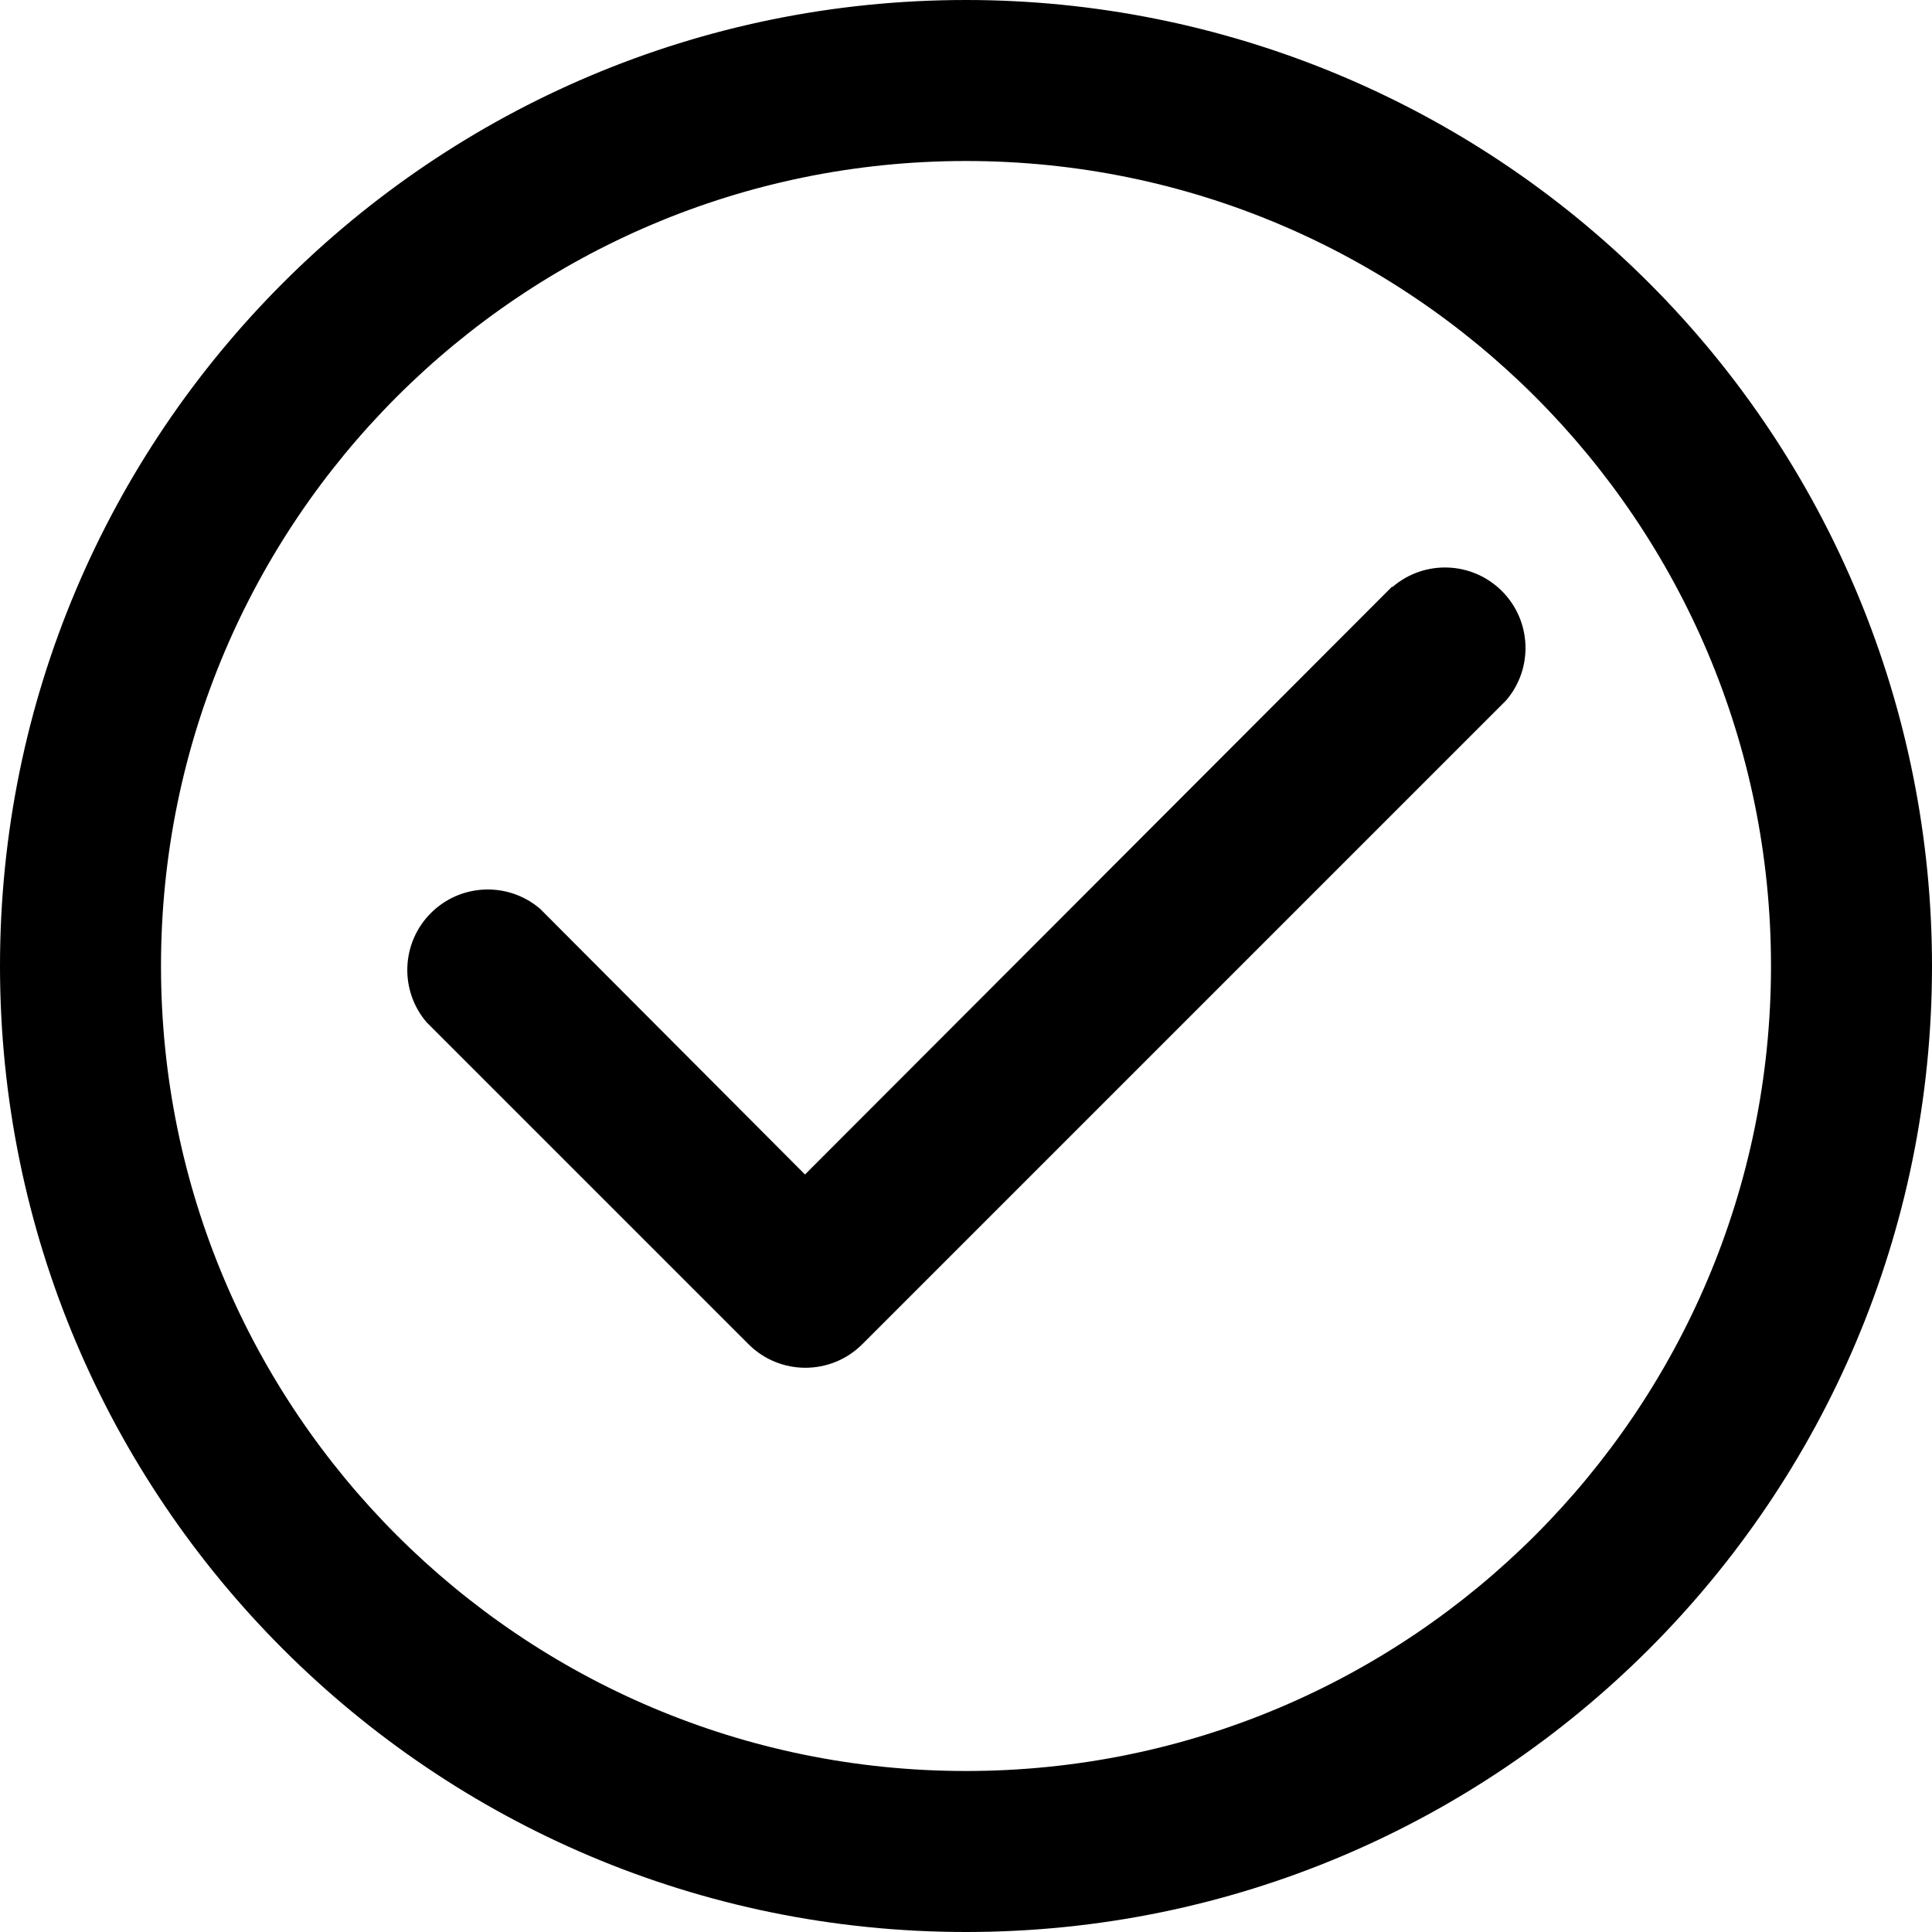
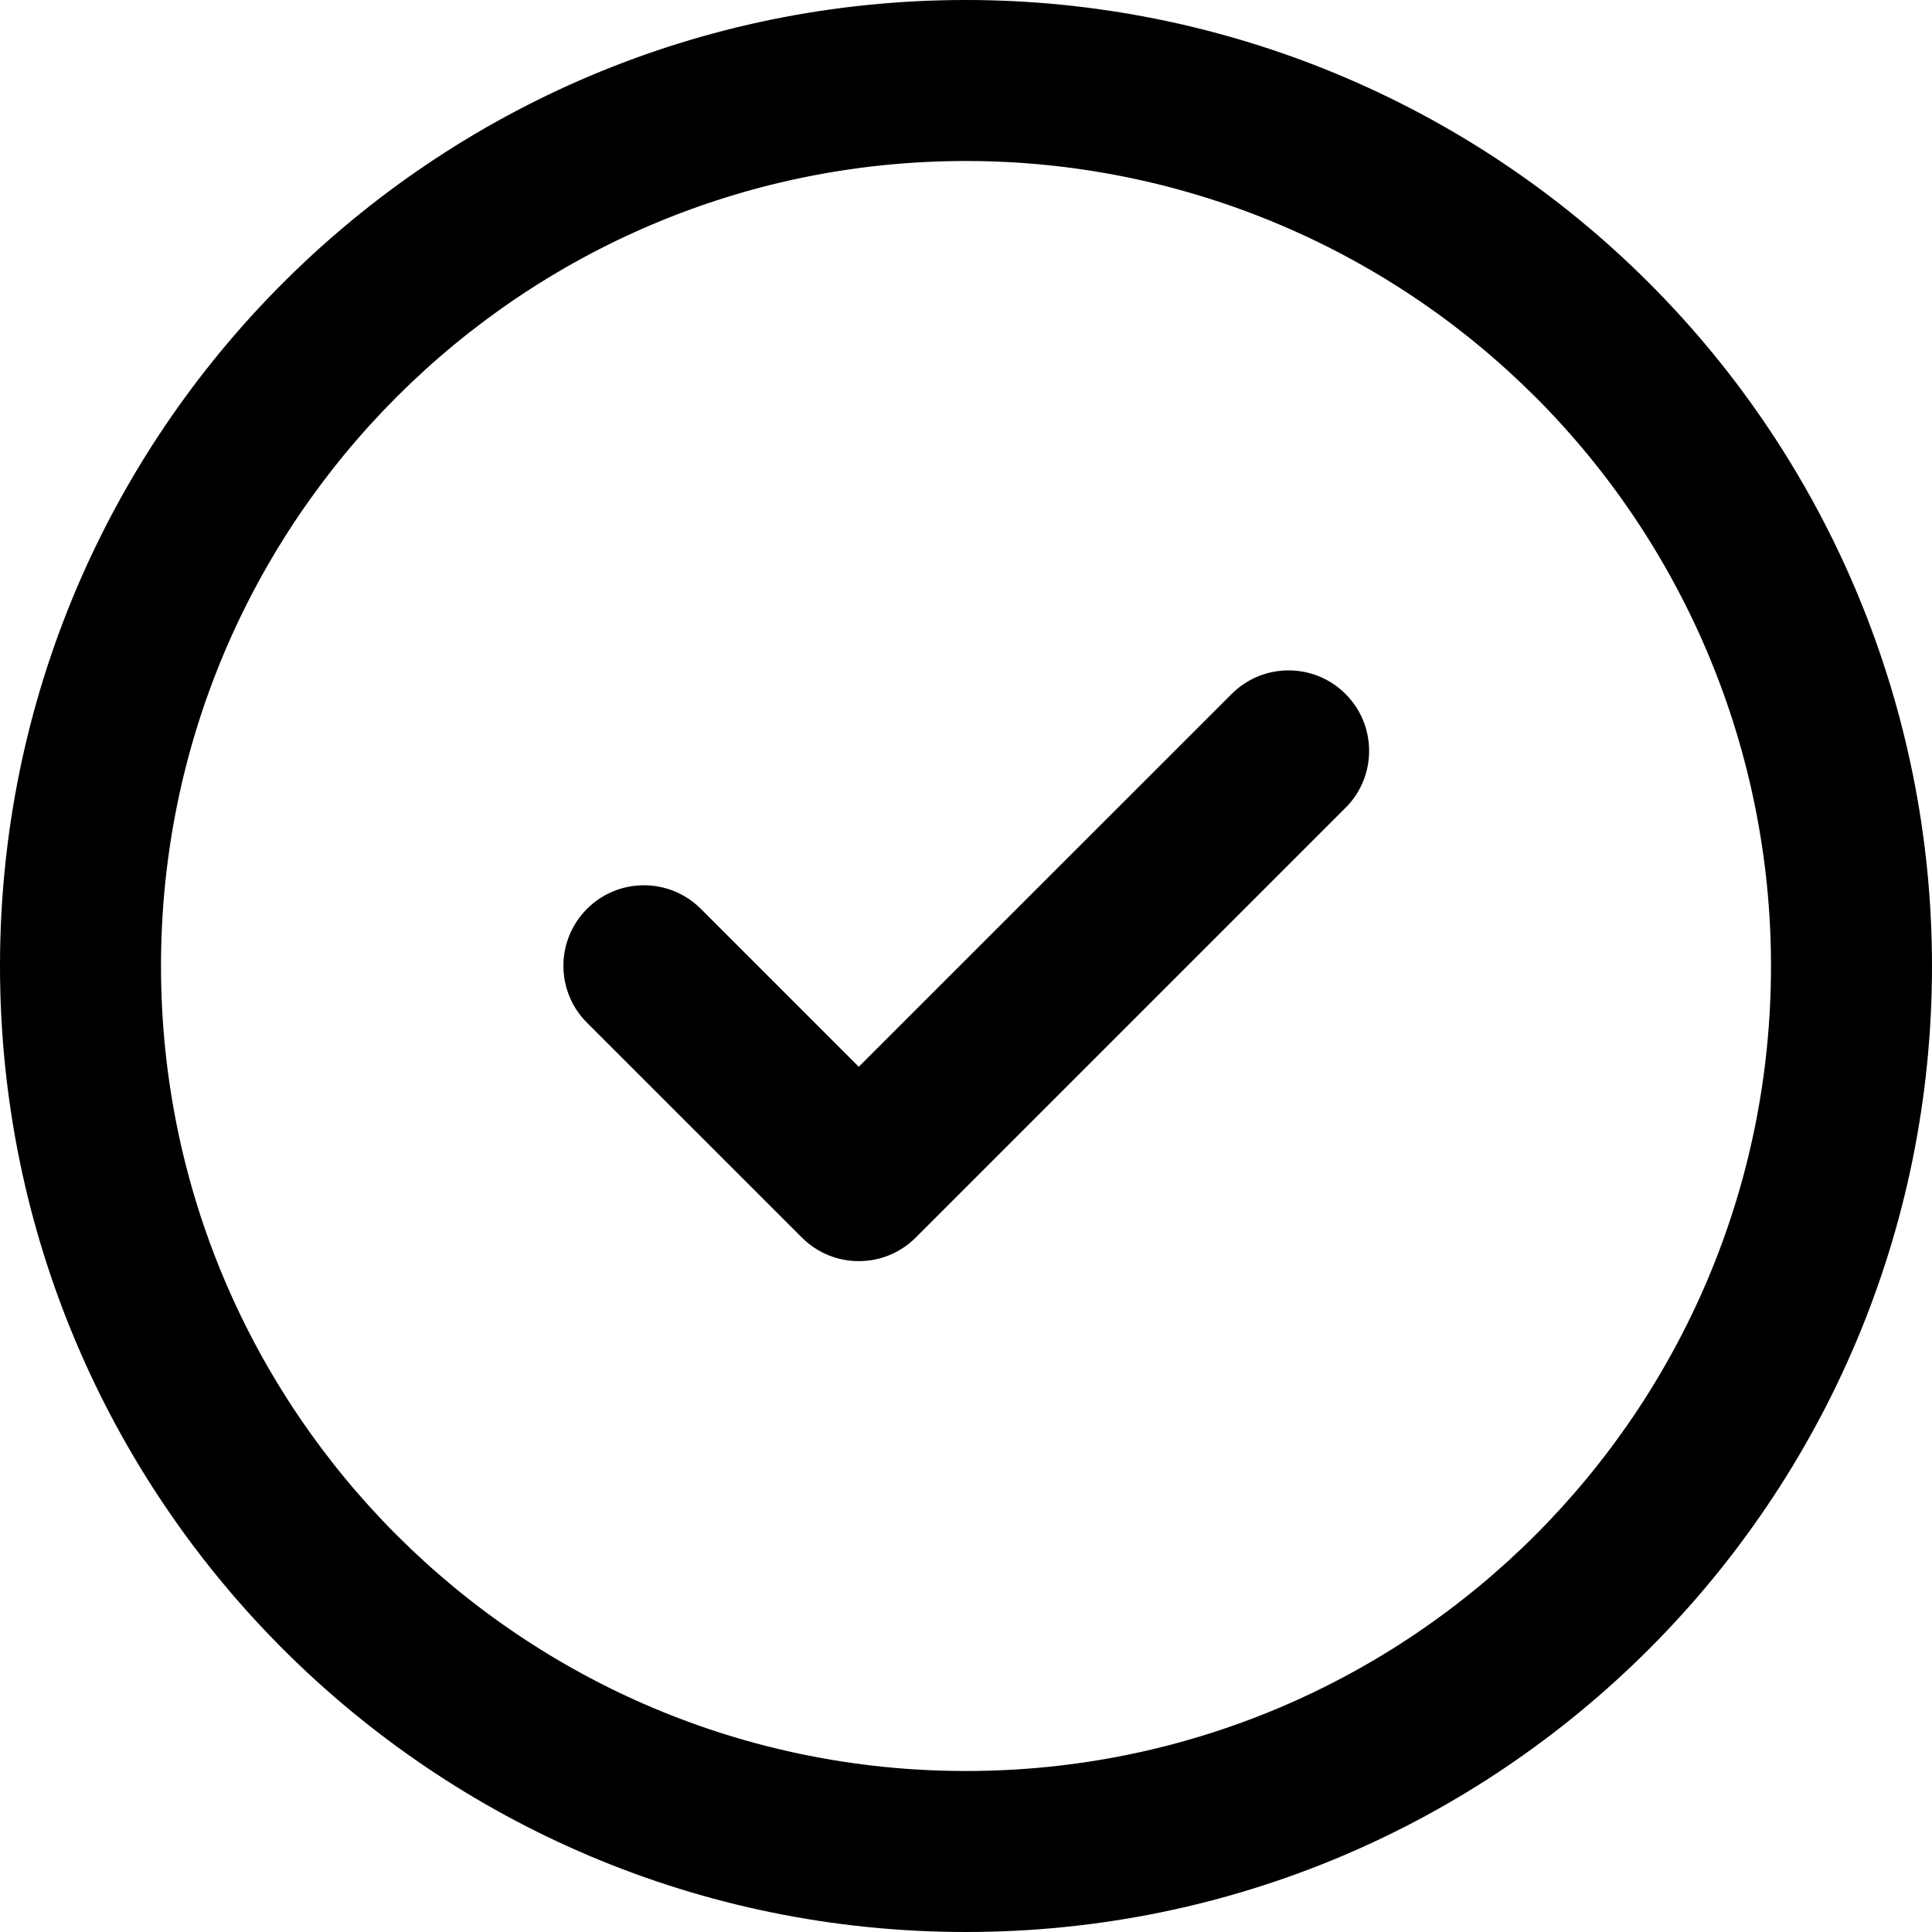
<svg xmlns="http://www.w3.org/2000/svg" viewBox="0 0 24 24">
-   <path d="M12 0C5.373 0 0 5.373 0 12s5.373 12 12 12 12-5.373 12-12c0-3.183-1.264-6.235-3.515-8.485A11.996 11.996 0 0 0 12 0Zm0 22C6.477 22 2 17.523 2 12S6.477 2 12 2s10 4.477 10 10-4.477 10-10 10Zm-2-7.41 7.29-7.3h.01a1 1 0 0 1 1.41 1.41l-8 8a1 1 0 0 1-1.41 0l-4-4a1 1 0 0 1 1.41-1.41l3.29 3.3Z" />
+   <path fill-rule="evenodd" clip-rule="evenodd" d="M19.07 4.929h.001A9.996 9.996 0 0 1 22 12c0 5.522-4.478 10-10 10S2 17.522 2 12 6.478 2 12 2a9.996 9.996 0 0 1 7.07 2.929ZM0 12C0 5.373 5.373 0 12 0c3.183 0 6.235 1.264 8.485 3.515A11.996 11.996 0 0 1 24 12c0 6.627-5.373 12-12 12S0 18.627 0 12Zm16.715-1.965A1 1 0 0 0 15.3 8.621l-4.632 4.631-1.962-1.962a1 1 0 0 0-1.414 1.415l2.67 2.669a1 1 0 0 0 1.413 0l5.339-5.339Z" />
</svg>
